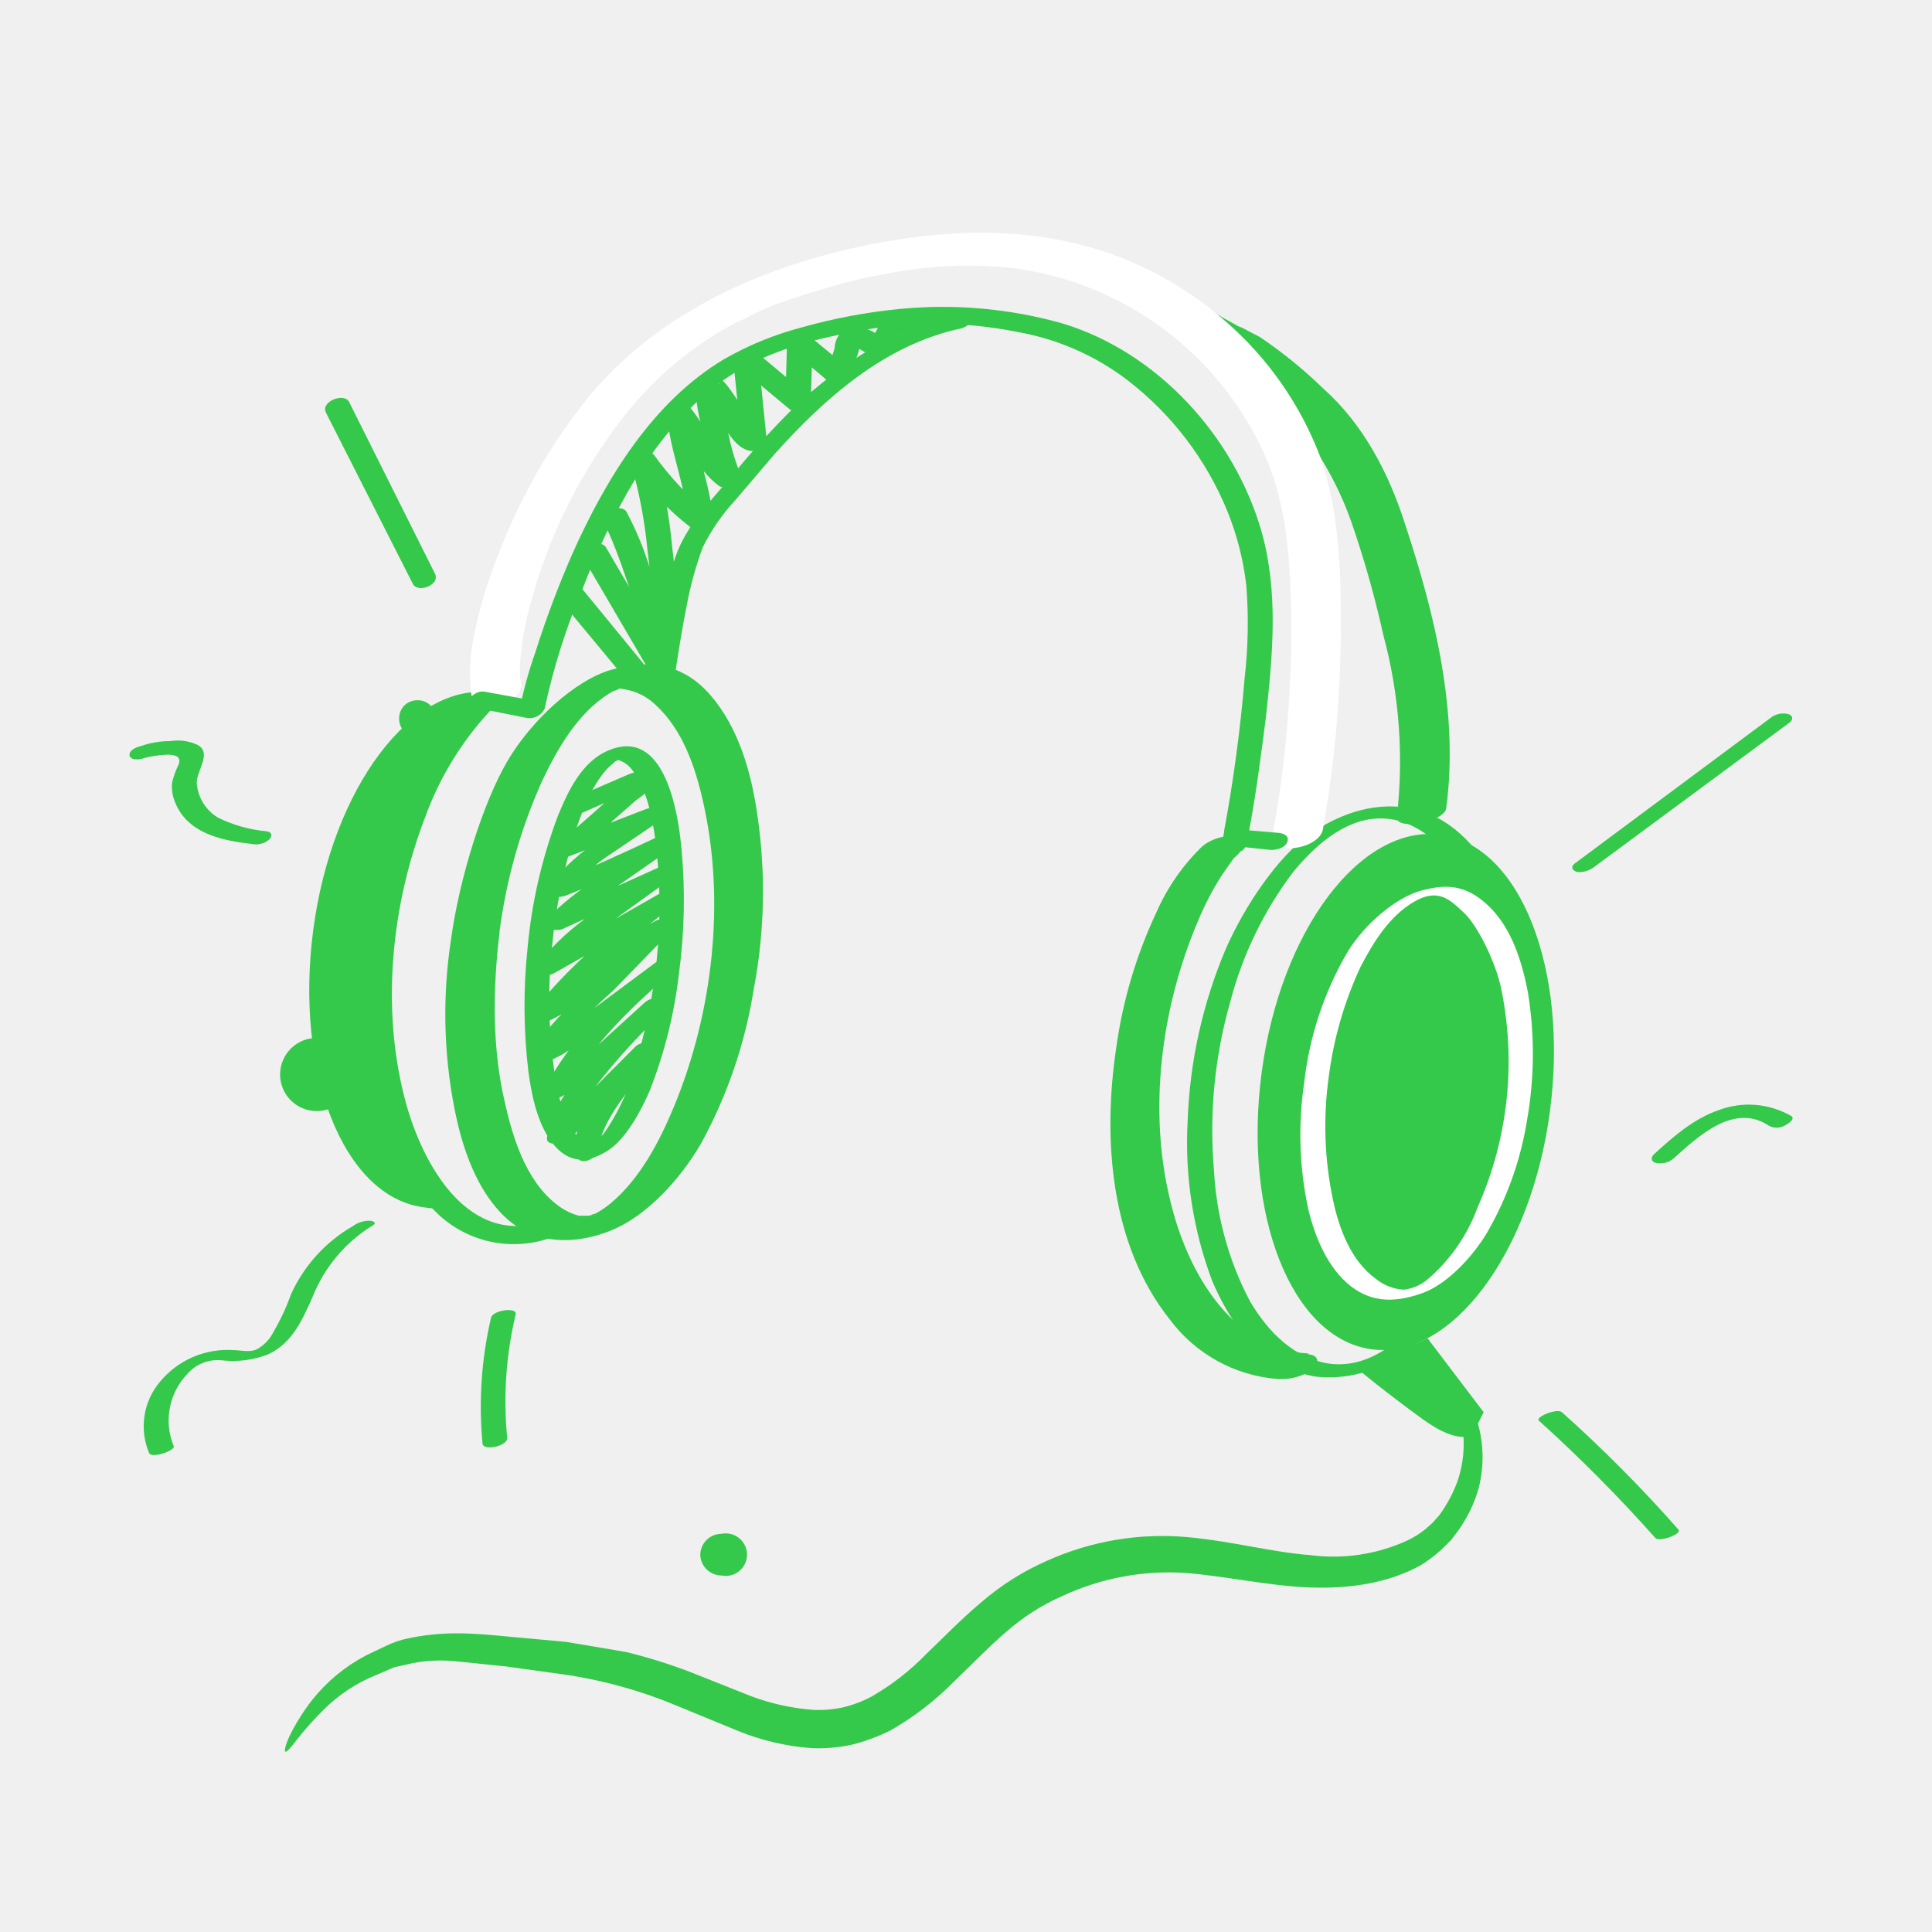
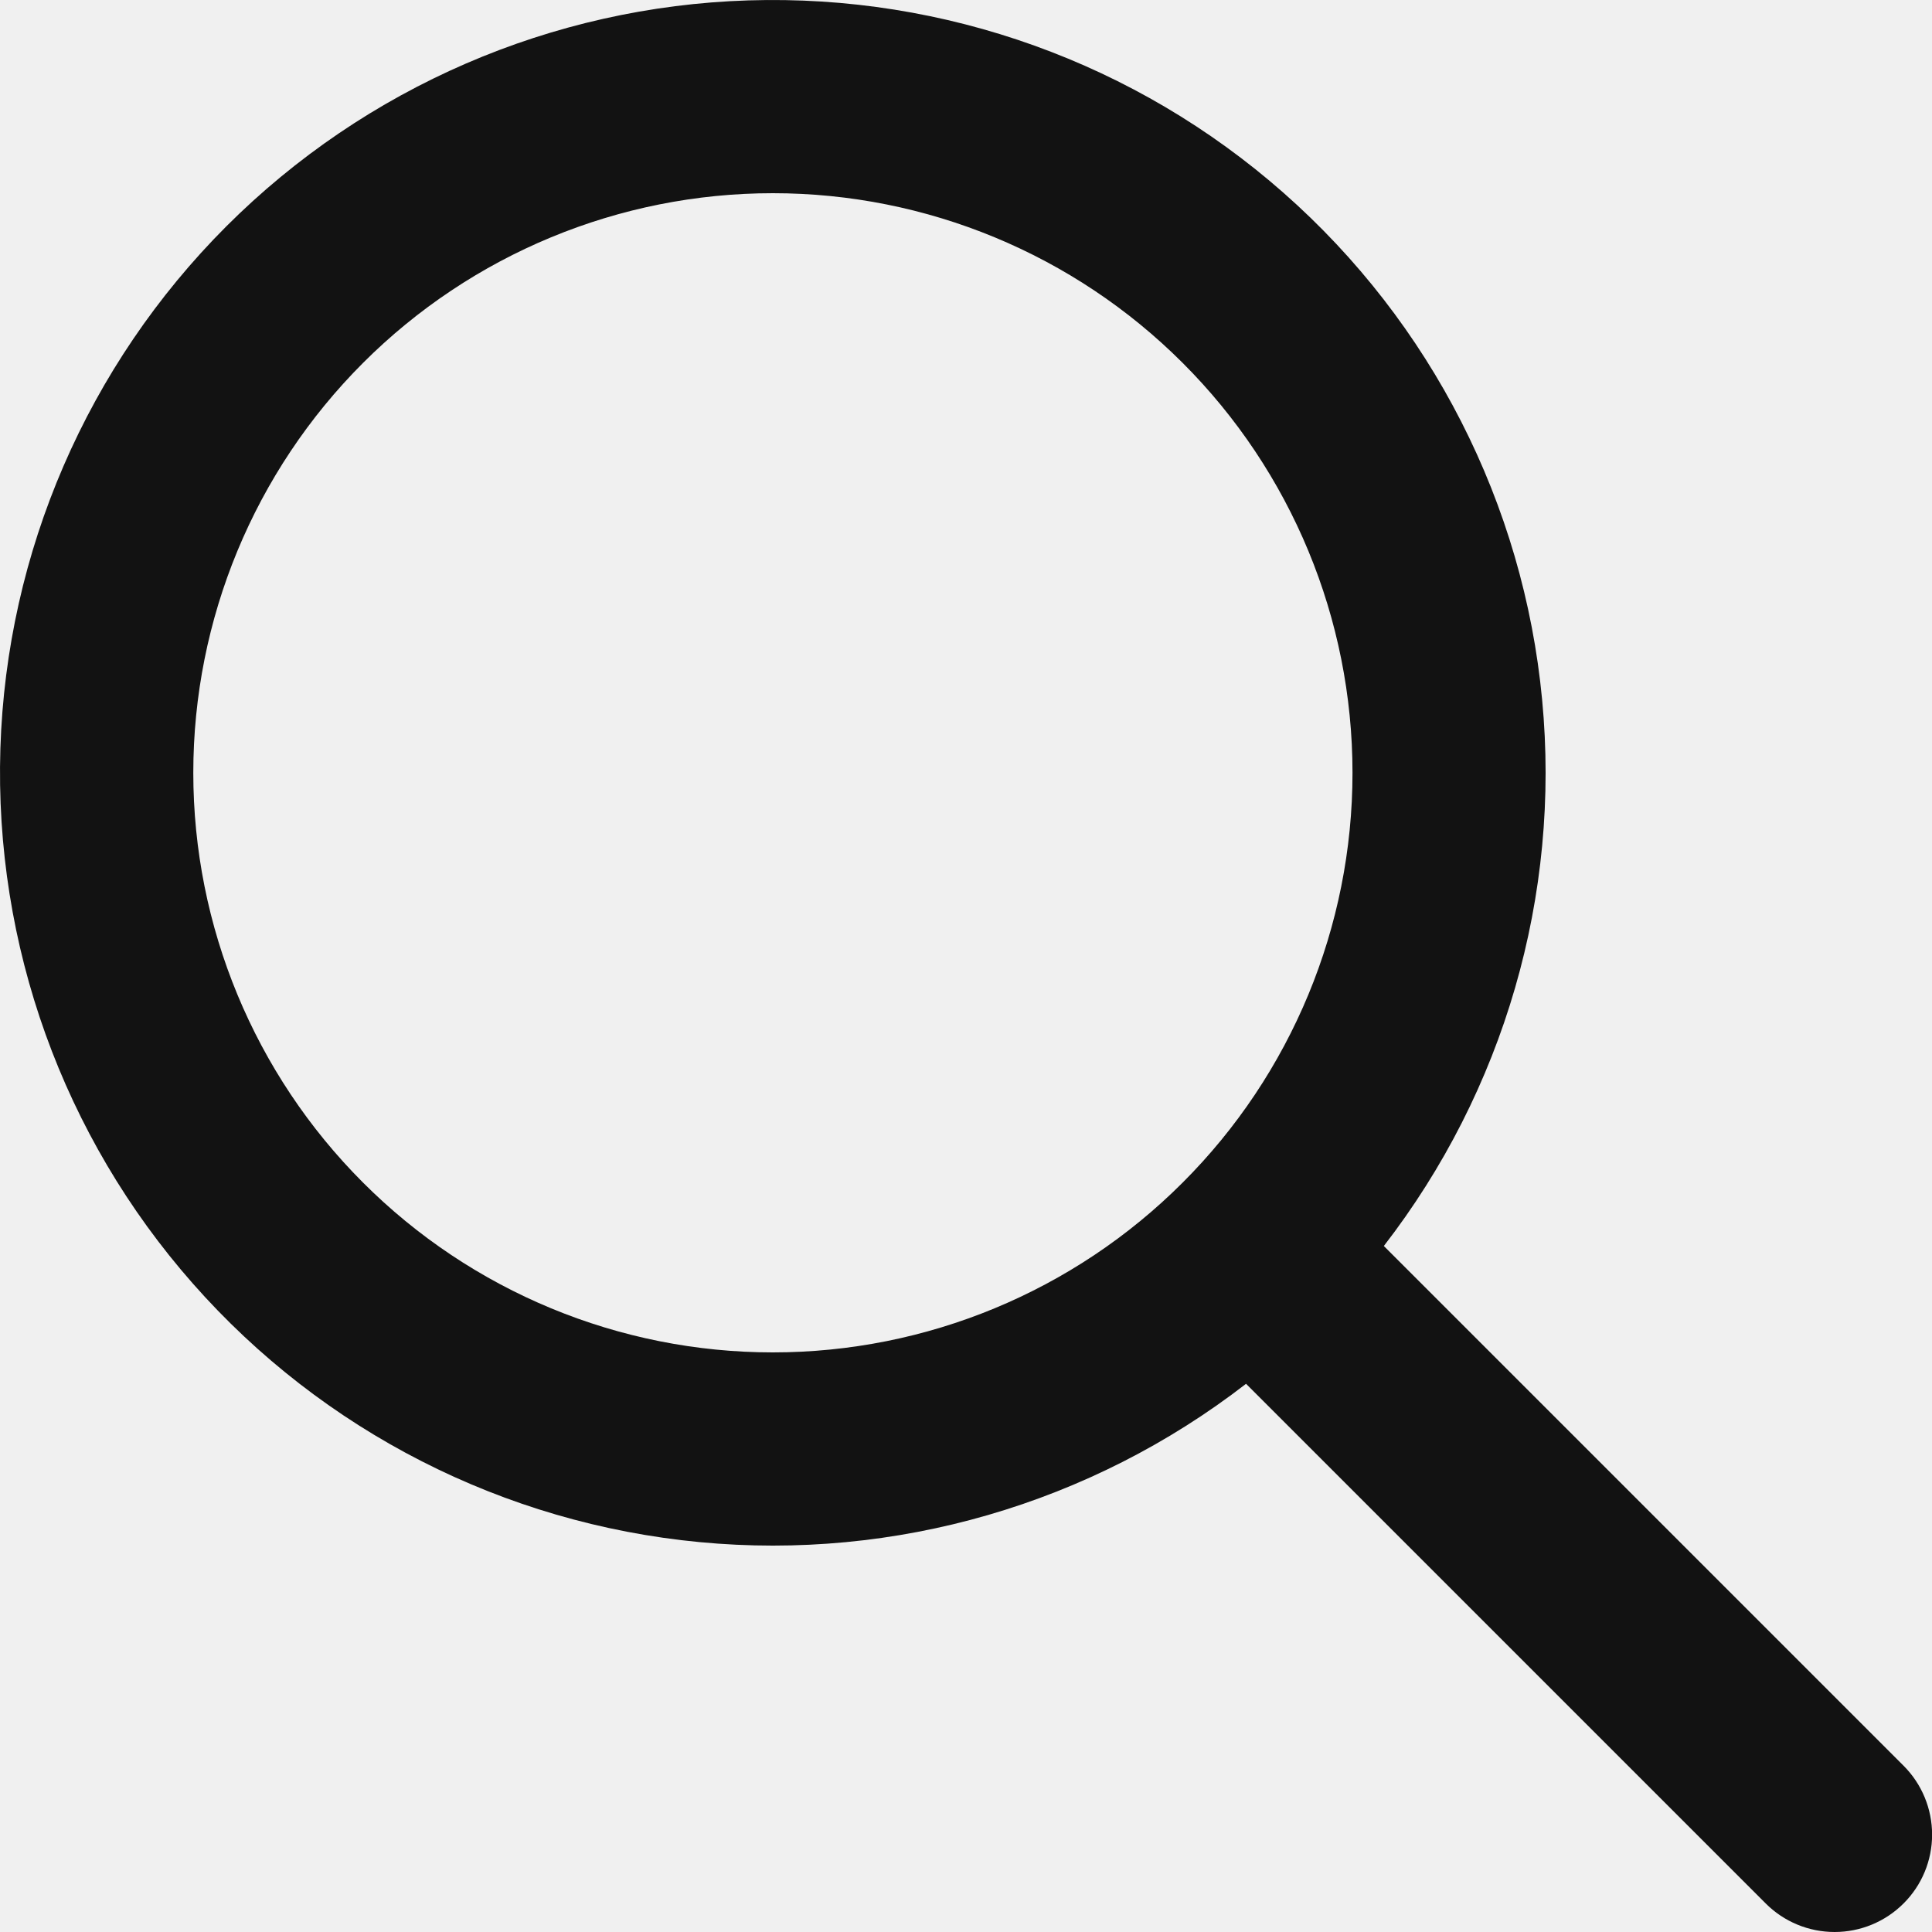
- <svg xmlns="http://www.w3.org/2000/svg" width="212" height="212" viewBox="0 0 212 212" fill="none">
-   <g id="vibrating-headphone 1">
-     <path id="Vector" d="M47.72 62.933L38.294 44.08C37.734 43.053 35.12 44.08 35.773 45.293L45.294 64.053C45.853 65.173 48.373 64.146 47.72 62.933ZM174.933 95.133L196.4 79.266C196.866 78.893 196.68 78.426 196.119 78.333C195.793 78.267 195.456 78.275 195.133 78.356C194.81 78.436 194.509 78.588 194.252 78.8L172.786 94.76C172.32 95.133 172.507 95.506 173.066 95.693C173.735 95.736 174.398 95.537 174.933 95.133ZM183.613 127.146C186.319 124.72 190.24 120.986 194.067 123.506C194.337 123.661 194.642 123.743 194.954 123.743C195.265 123.743 195.571 123.661 195.84 123.506C196.027 123.413 197.053 122.853 196.587 122.48C195.382 121.779 194.036 121.356 192.648 121.243C191.259 121.129 189.862 121.329 188.56 121.826C185.853 122.76 183.613 124.72 181.467 126.68C181.094 127.053 181.187 127.519 181.747 127.612C182.073 127.679 182.41 127.671 182.732 127.59C183.056 127.51 183.357 127.358 183.613 127.146ZM29.24 91.213C27.39 91.046 25.587 90.54 23.92 89.72C23.253 89.316 22.692 88.758 22.285 88.092C21.879 87.426 21.64 86.671 21.587 85.893C21.587 84.493 23.36 82.533 21.587 81.693C20.679 81.291 19.674 81.162 18.694 81.32C17.581 81.316 16.475 81.505 15.427 81.88C14.96 81.973 14.12 82.346 14.214 82.906C14.307 83.466 15.427 83.373 15.8 83.186C16.624 82.971 17.469 82.846 18.32 82.813C19.067 82.813 19.907 82.906 19.627 83.84C19.296 84.492 19.045 85.181 18.88 85.893C18.806 86.66 18.935 87.432 19.254 88.133C20.654 91.493 24.387 92.24 27.654 92.613C27.98 92.679 28.317 92.671 28.64 92.59C28.963 92.51 29.263 92.358 29.52 92.146C29.894 91.773 29.894 91.306 29.24 91.213ZM53.88 144.6C52.827 149.124 52.512 153.788 52.947 158.413C53.04 159.252 55.747 158.693 55.654 157.76C55.212 153.228 55.528 148.654 56.587 144.226C56.774 143.386 54.067 143.759 53.88 144.6ZM38.76 134.519C35.765 136.235 33.382 138.846 31.947 141.986C31.428 143.445 30.772 144.851 29.987 146.186C29.648 146.869 29.132 147.449 28.494 147.866C27.654 148.52 26.534 148.147 25.6 148.147C24.085 148.047 22.567 148.308 21.172 148.908C19.777 149.508 18.544 150.431 17.574 151.599C16.665 152.665 16.07 153.963 15.856 155.348C15.642 156.732 15.816 158.149 16.36 159.44C16.64 160.093 19.254 159.159 19.067 158.693C18.518 157.368 18.366 155.913 18.631 154.504C18.897 153.095 19.567 151.794 20.56 150.76C21.018 150.231 21.596 149.819 22.246 149.56C22.895 149.3 23.597 149.199 24.294 149.266C26.032 149.47 27.795 149.246 29.427 148.613C32.04 147.399 33.16 144.88 34.28 142.359C35.559 139.112 37.85 136.363 40.813 134.519C41.373 134.239 41.094 134.053 40.72 133.96C40.022 133.911 39.328 134.109 38.76 134.519ZM34.747 121.919C36.964 121.919 38.761 120.122 38.761 117.906C38.761 115.689 36.964 113.893 34.747 113.893C32.531 113.893 30.734 115.689 30.734 117.906C30.734 120.122 32.531 121.919 34.747 121.919ZM43.8 78.8C43.787 79.065 43.829 79.33 43.922 79.579C44.014 79.827 44.157 80.054 44.34 80.246C44.523 80.438 44.744 80.591 44.988 80.695C45.232 80.8 45.495 80.853 45.76 80.853C46.03 80.853 46.297 80.8 46.546 80.697C46.795 80.594 47.021 80.442 47.212 80.252C47.403 80.061 47.554 79.835 47.657 79.586C47.76 79.336 47.813 79.069 47.813 78.8C47.814 78.534 47.76 78.272 47.656 78.028C47.552 77.783 47.399 77.563 47.207 77.38C47.015 77.196 46.788 77.054 46.539 76.961C46.29 76.868 46.025 76.827 45.76 76.84C45.503 76.84 45.248 76.89 45.01 76.989C44.772 77.087 44.556 77.232 44.374 77.414C44.192 77.596 44.048 77.812 43.949 78.05C43.851 78.287 43.8 78.542 43.8 78.8ZM76.84 170.64C76.864 171.242 77.121 171.812 77.555 172.229C77.991 172.646 78.57 172.88 79.173 172.88C79.512 172.949 79.862 172.941 80.198 172.857C80.533 172.775 80.847 172.618 81.114 172.399C81.382 172.18 81.597 171.905 81.746 171.593C81.969 171.122 82.028 170.589 81.914 170.08C81.8 169.572 81.518 169.116 81.114 168.786C80.847 168.567 80.533 168.411 80.198 168.328C79.862 168.244 79.512 168.237 79.173 168.306C78.554 168.306 77.961 168.552 77.523 168.99C77.086 169.427 76.84 170.021 76.84 170.64Z" fill="#34C94B" />
-     <path id="Vector_2" d="M31.293 192.199C31.48 192.292 31.853 191.826 32.507 190.986C33.43 189.803 34.427 188.681 35.493 187.626C37.145 185.974 39.113 184.672 41.28 183.8L43.24 182.959L45.293 182.493C46.893 182.192 48.529 182.129 50.147 182.306L55.56 182.866L61.627 183.706C65.957 184.312 70.192 185.472 74.227 187.159L81.04 189.959C83.602 190.995 86.31 191.625 89.067 191.826C90.539 191.887 92.013 191.762 93.453 191.453C94.937 191.079 96.376 190.547 97.746 189.866C100.278 188.412 102.601 186.622 104.653 184.546C106.706 182.586 108.479 180.719 110.439 179.039C112.279 177.424 114.357 176.101 116.6 175.119C120.827 173.155 125.482 172.288 130.133 172.6C134.613 172.973 139.093 173.999 143.573 174.186C148.053 174.373 152.346 173.719 155.893 171.759C156.725 171.244 157.506 170.65 158.226 169.986L159.253 168.96L160.093 167.839C161.049 166.474 161.774 164.96 162.239 163.36C162.917 160.776 162.819 158.049 161.96 155.519C161.403 153.974 160.51 152.572 159.347 151.413C158.599 150.666 158.04 150.293 157.946 150.386C157.853 150.48 158.133 151.039 158.693 151.88C159.419 153.175 159.983 154.554 160.373 155.986C160.808 158.197 160.647 160.484 159.906 162.612C159.421 163.909 158.761 165.133 157.946 166.253L157.199 167.093L156.36 167.839C155.755 168.318 155.098 168.725 154.4 169.053C151.072 170.569 147.385 171.118 143.759 170.64C139.746 170.359 135.36 169.146 130.413 168.68C125.079 168.18 119.706 169.08 114.827 171.293C112.253 172.426 109.863 173.936 107.733 175.772C105.493 177.639 103.626 179.599 101.666 181.466C99.902 183.291 97.891 184.862 95.693 186.133C94.692 186.674 93.626 187.082 92.52 187.347C91.448 187.582 90.35 187.676 89.253 187.626C86.923 187.453 84.629 186.95 82.44 186.133L75.626 183.426C73.37 182.57 71.064 181.853 68.72 181.279L62.093 180.16L55.933 179.599C53.973 179.412 52.107 179.226 50.147 179.226C48.328 179.223 46.513 179.41 44.733 179.786C43.893 179.967 43.079 180.249 42.307 180.626L40.16 181.652C37.886 182.847 35.884 184.499 34.28 186.506C33.305 187.754 32.46 189.099 31.76 190.519C31.293 191.546 31.2 192.106 31.293 192.199ZM55.187 76.186L53.973 76C45.2 74.786 36.427 86.453 34.373 102.04C32.32 117.626 37.64 131.252 46.413 132.466C47.627 132.653 51.173 133.026 50.147 132.186C44.547 127.613 44.173 120.986 41.84 113.24C39.507 105.493 45.107 90.093 48.187 83.56C51.267 77.026 55.187 76.186 55.187 76.186Z" fill="#34C94B" />
-     <path id="Vector_3" d="M158.693 88.693C160.093 78.24 157.48 67.506 154.213 57.613C152.44 52.013 149.639 46.6 145.253 42.68C143.094 40.577 140.751 38.672 138.253 36.987L136.293 35.96C135.453 35.587 136.479 36.053 136.013 35.867L134.146 34.84C132.373 33.72 130.599 32.6 128.733 31.573C127.451 30.652 126.074 29.869 124.626 29.24C123.344 28.992 122.015 29.224 120.893 29.893C120.24 30.173 119.12 31.107 120.24 31.573H120.427C120.706 31.666 120.147 31.387 120.52 31.573L121.173 31.947L123.319 33.16L128.266 36.147L131.627 38.013C134.154 39.361 136.478 41.057 138.532 43.053C140.745 44.856 142.692 46.962 144.319 49.306C145.939 51.752 147.255 54.384 148.24 57.147C149.665 61.243 150.849 65.419 151.786 69.653C153.542 76.156 154.049 82.934 153.279 89.626C153.093 91.213 158.506 90.186 158.693 88.693ZM59.293 134.146C50.893 136.573 46.04 127.053 44.36 120.333C41.84 110.439 42.96 99.333 46.6 89.813C48.263 85.168 50.905 80.935 54.347 77.4C54.456 77.307 54.535 77.184 54.577 77.047C54.618 76.91 54.62 76.764 54.58 76.626C54.541 76.489 54.463 76.365 54.355 76.271C54.248 76.176 54.115 76.115 53.973 76.093C53.65 75.983 53.302 75.968 52.971 76.051C52.64 76.134 52.34 76.311 52.107 76.56C44.547 83.746 41.28 95.04 40.533 105.026C40.016 110.341 40.395 115.704 41.653 120.893C42.68 124.999 44.36 129.199 47.16 132.28C48.687 134.064 50.7 135.366 52.953 136.029C55.206 136.691 57.603 136.686 59.853 136.013C61.44 135.546 60.973 133.586 59.293 134.146Z" fill="#34C94B" />
-     <path id="Vector_4" d="M49.493 103.066C48.543 109.232 48.669 115.516 49.867 121.639C50.707 125.933 52.293 130.693 55.56 133.68C58.827 136.666 63.307 136.573 67.133 134.987C70.96 133.4 74.6 129.48 76.933 125.466C79.826 120.179 81.783 114.432 82.72 108.479C83.918 102.168 84.044 95.7 83.093 89.347C82.44 84.773 81.04 79.826 77.96 76.28C74.88 72.733 71.147 72.36 67.133 73.48C63.12 74.6 58.267 79.08 55.653 83.56C53.04 88.04 50.427 96.253 49.493 103.066C49.214 104.746 54.627 103.813 54.813 102.226C55.553 96.521 57.125 90.955 59.48 85.706C61.16 82.16 63.4 78.24 66.853 76.093L67.507 75.72C66.947 76 68.253 75.533 67.6 75.72L68.067 75.533C67.32 75.72 67.973 75.533 68.16 75.533C68.347 75.533 67.973 75.626 68.16 75.626C68.347 75.626 67.973 75.533 68.44 75.626C69.737 75.816 70.943 76.403 71.893 77.306C74.88 80.013 76.28 84.12 77.12 87.853C79.64 98.773 78.24 111.093 73.947 121.453C72.36 125.279 70.213 129.386 66.947 132.093C66.369 132.562 65.743 132.969 65.08 133.307C64.053 133.587 65.827 132.932 65.08 133.307L64.52 133.493C65.267 133.307 64.613 133.4 64.427 133.4H63.493C62.832 133.217 62.202 132.933 61.627 132.559C57.987 130.133 56.4 125.373 55.467 121.266C53.973 115.106 54.067 108.573 54.813 102.32C55.093 100.453 49.68 101.48 49.493 103.066ZM143.573 148.52C134.987 148.052 130.226 139.28 128.453 131.906C125.933 121.826 127.427 110.533 131.44 101.106C132.161 99.353 133.035 97.666 134.053 96.066L135.36 94.2C135.601 94.006 135.82 93.787 136.013 93.546L136.199 93.36H136.293C137.04 92.706 136.947 91.96 135.826 91.773C134.465 91.6 133.091 91.969 132 92.8C129.816 94.892 128.071 97.399 126.866 100.173C124.662 104.87 123.184 109.873 122.48 115.013C120.986 124.999 121.827 136.573 128.36 144.786C129.754 146.659 131.533 148.211 133.578 149.338C135.623 150.466 137.885 151.141 140.214 151.319C141.566 151.401 142.909 151.04 144.04 150.293C144.786 149.639 144.786 148.706 143.573 148.613V148.52Z" fill="#34C94B" />
-     <path id="Vector_5" d="M145.906 149.639C141.986 149.079 139.093 146.092 137.132 142.733C134.814 138.31 133.477 133.439 133.212 128.453C132.676 122.236 133.277 115.974 134.986 109.973C136.327 104.805 138.674 99.953 141.893 95.693C144.132 92.986 147.306 90 151.133 89.813C154.959 89.626 158.133 92.426 160.186 95.413C162.239 98.4 164.293 104.28 164.946 109.04C165.677 115.182 165.329 121.404 163.919 127.426C162.636 133.373 160.09 138.975 156.453 143.853C153.932 147.026 150.293 150.2 145.906 149.639C145.237 149.597 144.574 149.795 144.039 150.2C143.666 150.573 143.666 150.946 144.226 151.039C154.493 152.253 161.493 141.799 164.666 133.493C166.994 127.258 168.134 120.641 168.026 113.986C167.933 108.293 166.999 102.413 164.479 97.28C162.612 93.546 159.72 90 155.519 88.88C151.319 87.76 147.12 89.16 143.666 91.587C140.213 94.013 136.573 99.426 134.519 104.093C131.97 110.098 130.547 116.52 130.32 123.04C129.992 129.013 130.914 134.989 133.026 140.587C134.706 144.507 137.32 148.52 141.426 150.2C142.327 150.577 143.265 150.859 144.226 151.039C144.573 151.093 144.93 151.072 145.268 150.976C145.606 150.878 145.92 150.71 146.186 150.48C146.56 150.107 146.56 149.732 145.906 149.639Z" fill="#34C94B" />
-     <path id="Vector_6" d="M138.439 117.719C136.386 133.307 141.706 146.84 150.48 148.053C159.253 149.266 168.026 137.506 170.079 121.92C172.132 106.333 166.813 92.706 158.04 91.586C149.266 90.466 140.492 102.133 138.439 117.719ZM168.866 155.893C173.359 159.951 177.628 164.251 181.652 168.773C182.12 169.24 184.639 168.306 184.173 167.839C180.172 163.295 175.902 158.993 171.386 154.959C170.826 154.493 168.399 155.519 168.866 155.893Z" fill="#34C94B" />
-     <path id="Vector_7" d="M149.173 150.386C149.173 150.386 151.973 152.72 156.08 155.707C160.186 158.693 161.586 157.387 161.586 157.387L162.8 154.959L156.639 146.84C155.616 147.382 154.514 147.761 153.372 147.959C152.537 148.029 151.727 148.283 151.001 148.703C150.275 149.123 149.651 149.698 149.173 150.386ZM57.893 104C57.411 108.531 57.442 113.102 57.987 117.626C58.36 120.333 59.013 123.599 60.88 125.747C62.747 127.893 64.893 127.426 66.76 126.213C68.627 124.999 70.307 122.013 71.333 119.586C72.936 115.478 74.003 111.18 74.507 106.799C75.112 102.282 75.205 97.711 74.787 93.173C74.413 89.066 72.92 79.733 66.76 82.346C63.867 83.56 62.373 86.733 61.253 89.44C59.477 94.118 58.347 99.016 57.893 104C57.8 105.026 60.507 104.466 60.6 103.626C60.999 99.641 61.78 95.702 62.933 91.866C63.773 89.253 64.8 86.36 66.667 84.306L67.507 83.56L67.88 83.373C67.973 83.28 67.693 83.28 67.787 83.373C68.422 83.566 68.979 83.958 69.373 84.493C70.96 86.546 71.52 89.533 71.893 91.96C72.913 99.937 72.278 108.039 70.027 115.759C69.373 118.725 68.17 121.543 66.48 124.067C66.009 124.741 65.405 125.312 64.707 125.747C64.987 125.652 64.8 125.652 64.613 125.652L63.68 124.999C61.72 123.133 61.16 119.773 60.787 117.253C60.165 112.736 60.103 108.159 60.6 103.626C60.693 102.6 57.987 103.066 57.893 104Z" fill="#34C94B" />
-     <path id="Vector_8" d="M154.867 149.079C154.774 149.266 154.774 149.453 154.679 149.639V149.359C154.679 149.432 154.664 149.503 154.631 149.568C154.598 149.633 154.551 149.689 154.493 149.732L154.679 149.453C154.517 149.662 154.33 149.85 154.12 150.013L154.4 149.826L153.84 150.2L154.213 150.013H154.026C153.883 150.054 153.751 150.125 153.639 150.221C153.526 150.318 153.435 150.438 153.374 150.573C153.288 150.66 153.24 150.778 153.24 150.899C153.24 151.021 153.288 151.139 153.374 151.226C153.473 151.32 153.59 151.393 153.718 151.441C153.846 151.49 153.983 151.512 154.12 151.506C154.295 151.547 154.476 151.551 154.653 151.52C154.829 151.488 154.997 151.42 155.147 151.319C155.712 151.087 156.221 150.737 156.64 150.293C156.884 150.093 157.076 149.836 157.2 149.546L157.48 148.706C157.484 148.597 157.46 148.488 157.411 148.39C157.363 148.293 157.29 148.209 157.2 148.147H156.266L155.24 148.52C155.054 148.706 154.774 148.893 154.774 149.173L154.867 149.079ZM157.106 152.067C157.012 152.253 157.012 152.44 156.919 152.626V152.346C156.919 152.418 156.902 152.491 156.87 152.555C156.838 152.62 156.791 152.676 156.733 152.72L156.919 152.44L156.36 152.999L156.639 152.813L156.08 153.186L156.453 152.999H156.266C156.123 153.039 155.991 153.111 155.878 153.208C155.765 153.304 155.675 153.424 155.613 153.559C155.528 153.646 155.48 153.764 155.48 153.886C155.48 154.008 155.528 154.126 155.613 154.213C155.712 154.307 155.83 154.381 155.958 154.428C156.086 154.476 156.223 154.498 156.36 154.493C156.713 154.53 157.069 154.464 157.387 154.306C157.934 154.042 158.437 153.696 158.879 153.279C159.066 152.999 159.347 152.813 159.44 152.533L159.72 151.692C159.723 151.583 159.699 151.475 159.651 151.378C159.602 151.28 159.53 151.195 159.44 151.133L158.972 150.946H158.506L157.48 151.319C157.292 151.506 157.012 151.692 157.012 151.973L157.106 152.067Z" fill="#34C94B" />
-     <path id="Vector_9" d="M143.106 118.84C142.421 123.465 142.579 128.177 143.573 132.746C144.319 135.826 145.719 139.186 148.24 141.146C150.76 143.106 153.466 142.827 156.08 141.893C158.693 140.96 161.493 138.066 163.173 135.267C165.374 131.461 166.861 127.286 167.56 122.946C168.384 118.288 168.416 113.523 167.653 108.854C167 105.493 165.879 101.853 163.36 99.426C160.839 97 158.599 97 155.893 97.746C153.186 98.493 149.732 101.386 147.866 104.466C145.29 108.871 143.668 113.768 143.106 118.84C143.013 119.12 145.719 118.933 145.813 118.092C146.348 113.958 147.513 109.929 149.266 106.146C150.666 103.44 152.44 100.546 155.146 98.96C157.853 97.373 159.159 98.773 160.653 100.173C162.146 101.573 164.013 105.4 164.666 108.199C166.415 116.351 165.533 124.848 162.146 132.466C161.023 135.54 159.126 138.272 156.639 140.399C155.897 141.02 154.988 141.41 154.026 141.52C152.897 141.453 151.818 141.028 150.946 140.306C148.24 138.346 146.933 134.799 146.279 131.72C145.331 127.239 145.173 122.627 145.813 118.092C145.813 117.906 143.2 118.092 143.106 118.84ZM145.16 91.026C146.557 83.141 147.213 75.141 147.12 67.133C147.12 61.44 146.746 55.56 144.88 50.147C142.689 44.378 139.096 39.246 134.426 35.213C129.528 30.915 123.619 27.928 117.253 26.533C109.973 24.947 102.786 25.413 95.506 26.813C84.026 29.147 72.919 33.907 65.08 42.96C60.838 48.084 57.435 53.849 55 60.04C53.564 63.463 52.5 67.03 51.826 70.68C51.576 72.348 51.513 74.038 51.64 75.72C51.64 75.906 51.733 76.093 51.733 76.28C52.386 78.52 57.8 77.12 57.146 74.787C57.124 74.629 57.093 74.473 57.053 74.32V73.013C57.207 70.544 57.646 68.102 58.36 65.733C60.181 59.119 63.185 52.89 67.226 47.347C70.258 43.036 74.131 39.385 78.613 36.613C79.566 36.007 80.564 35.477 81.599 35.027C82.776 34.39 83.992 33.829 85.24 33.347L88.6 32.227L92.706 31.013C95.532 30.304 98.4 29.774 101.293 29.427C104.611 29.054 107.961 29.054 111.28 29.427C117.166 30.214 122.759 32.474 127.539 35.998C132.32 39.522 136.133 44.196 138.626 49.587C140.866 54.346 141.426 59.76 141.613 64.8C141.928 73.584 141.302 82.376 139.746 91.026C139.774 91.188 139.741 91.355 139.653 91.493C139.185 94.013 144.692 93.266 145.16 91.026Z" fill="white" />
-     <path id="Vector_10" d="M52.293 77.68L57.893 78.8C58.272 78.839 58.654 78.762 58.987 78.579C59.321 78.395 59.591 78.114 59.76 77.773C60.735 73.232 62.141 68.794 63.96 64.52C67.04 56.587 71.24 48.373 77.867 42.867C82.253 39.227 87.666 37.547 93.173 36.52C99.262 35.229 105.551 35.197 111.653 36.427C116.107 37.214 120.303 39.071 123.88 41.84C128.616 45.53 132.314 50.386 134.613 55.933C135.709 58.589 136.431 61.385 136.759 64.24C137.024 67.629 136.962 71.036 136.573 74.413C136.108 80.016 135.361 85.592 134.333 91.12C134.315 91.438 134.253 91.752 134.146 92.053C134.053 92.52 134.706 92.8 135.08 92.8L139.466 93.266C140.026 93.266 140.96 93.08 141.24 92.426C141.52 91.773 140.96 91.493 140.399 91.4L136.013 91.026L136.947 91.773C137.786 87.48 138.346 83.093 138.907 78.706C139.653 71.893 140.306 64.987 138.439 58.36C135.453 47.907 127.053 38.667 116.6 35.493C110.778 33.85 104.7 33.312 98.68 33.907C95.017 34.266 91.393 34.953 87.853 35.96C84.914 36.737 82.089 37.898 79.453 39.413C71.613 44.08 66.48 52.573 62.84 60.693C61.278 64.257 59.907 67.903 58.733 71.613C58.032 73.594 57.471 75.621 57.053 77.68C57.057 77.73 57.051 77.781 57.035 77.829C57.019 77.877 56.994 77.922 56.96 77.96L58.827 76.933L53.227 75.906C52.013 75.626 50.427 77.4 52.293 77.68Z" fill="#34C94B" />
-     <path id="Vector_11" d="M61.44 65.826L68.72 74.6C69.094 75.16 70.027 74.973 70.493 74.787C70.96 74.6 71.614 73.947 71.147 73.48L63.96 64.707C63.709 64.481 63.393 64.341 63.057 64.308C62.722 64.274 62.384 64.348 62.093 64.52C61.72 64.707 61.067 65.36 61.44 65.826Z" fill="#34C94B" />
-     <path id="Vector_12" d="M63.96 61.16L71.333 73.76C71.893 74.693 74.506 73.76 73.853 72.64L66.48 60.04C65.919 59.106 63.306 60.04 63.96 61.16Z" fill="#34C94B" />
-     <path id="Vector_13" d="M102.693 35.493C102.519 35.21 102.27 34.981 101.973 34.833C101.676 34.684 101.343 34.622 101.013 34.653C100.453 34.56 99.426 34.933 99.053 34.653C98.639 34.441 98.162 34.39 97.713 34.51C97.264 34.631 96.877 34.915 96.626 35.307C96.253 36.24 95.693 37.08 95.319 38.107L97.653 37.453C96.253 36.707 94.386 35.213 92.706 36.147C92.367 36.373 92.088 36.678 91.893 37.035C91.698 37.393 91.593 37.793 91.586 38.2C91.306 39.227 90.84 40.253 90.653 41.28L93.266 40.627C91.866 39.32 90.373 38.2 88.973 36.987C87.573 35.773 86.453 36.52 86.359 37.64L86.173 44.173L88.6 43.333L82.906 38.573C82.159 37.92 80.386 38.667 80.479 39.693L81.413 48.933L82.159 47.72C83.559 48 83.933 48 83.466 47.627L83.093 47.16C82.792 46.858 82.54 46.512 82.346 46.133L80.666 43.52C79.826 42.307 78.333 39.88 76.559 41.653C74.786 43.427 76.186 42.773 76.373 43.427C76.461 44.499 76.648 45.562 76.933 46.6C77.217 48.779 77.781 50.912 78.613 52.947L80.946 51.733C78.706 50.053 77.586 46.973 75.813 44.827C75.253 44.08 73.2 44.453 73.2 45.48C73.48 49.493 75.253 53.227 75.439 57.24L77.866 56.4C75.565 54.534 73.525 52.368 71.799 49.96C71.24 49.12 68.906 49.773 69.279 50.986C70.157 54.068 70.75 57.224 71.053 60.413C71.475 63.631 71.662 66.875 71.613 70.12L74.226 69.373C72.919 67.413 72.266 64.893 71.426 62.746C70.759 60.449 69.852 58.228 68.719 56.12C68.066 55.187 65.453 56.213 66.2 57.333C66.946 58.453 68.159 61.813 68.906 64.053C69.653 66.293 70.4 68.626 71.706 70.587C73.013 72.546 74.32 70.867 74.32 69.84C74.365 66.564 74.178 63.289 73.76 60.04C73.457 56.727 72.864 53.448 71.986 50.24L69.373 51.173C71.174 53.72 73.345 55.985 75.813 57.893C76.373 58.453 78.239 57.987 78.239 57.053C77.96 53.04 76.186 49.306 76 45.293L73.386 45.947C75.253 48.28 76.373 51.453 78.893 53.32C79.546 53.786 81.786 53.227 81.32 52.2C80.564 50.373 80.031 48.461 79.733 46.507C79.546 45.387 79.266 44.36 79.079 43.24C79.095 42.895 79.064 42.55 78.986 42.213C78.893 42.12 78.893 41.933 78.986 42.12C79.079 42.307 76.466 42.307 76.84 42.96C77.207 43.516 77.612 44.046 78.053 44.547C78.613 45.387 79.173 46.227 79.639 47.067C80.106 47.907 81.599 50.147 83.373 49.306C83.611 49.241 83.818 49.092 83.955 48.886C84.093 48.68 84.151 48.432 84.12 48.187L83.186 38.947L80.853 40.067L86.546 44.827C87.106 45.387 88.879 44.92 88.973 43.987L89.159 37.453L86.546 38.107C87.853 39.413 89.439 40.533 90.746 41.747C92.053 42.96 93.173 42.213 93.359 41.093C93.462 40.508 93.65 39.942 93.919 39.413C94.161 38.848 94.319 38.251 94.386 37.64C94.386 37.36 94.293 37.36 93.826 37.64C93.359 37.92 93.173 37.827 93.733 38.013L94.293 38.293L95.6 39.04C95.999 39.247 96.462 39.295 96.895 39.174C97.328 39.053 97.699 38.771 97.933 38.387C98.306 37.36 98.866 36.52 99.239 35.587L96.906 36.24C97.495 36.593 98.189 36.725 98.866 36.613C99.146 36.613 100.079 36.427 100.266 36.613C100.453 36.8 103.533 36.613 102.693 35.493ZM63.96 89.16L70.96 86.08H69.374C68.814 85.8 68.44 86.36 67.973 86.733L67.04 87.48L65.267 89.066C63.867 90.28 62.56 91.493 61.067 92.613C59.574 93.733 60.413 93.36 60.787 93.826C61.16 94.293 62.093 94.106 62.56 93.92L72.08 90.28L70.587 88.973C66.947 91.4 62.654 93.733 60.133 97.466C59.48 98.586 61.533 98.493 62 98.306C65.827 96.813 69.56 95.133 73.2 93.36L71.8 92.053L65.547 96.44C63.532 97.662 61.682 99.136 60.04 100.826C59.014 101.946 60.974 102.226 61.72 101.946C65.547 100.173 69.467 98.586 73.2 96.72L71.707 95.413L64.987 100.266C62.77 101.77 60.788 103.594 59.107 105.68C58.267 106.799 60.04 107.267 60.787 106.799L73.48 99.613L71.987 98.306C67.133 102.133 62.373 106.053 58.547 110.907C57.614 112.119 59.48 112.399 60.227 112.026C65.174 109.693 68.44 105.12 73.2 102.506L71.427 101.48C69.187 103.626 67.04 106.053 64.8 108.2C62.292 110.428 60.01 112.897 57.987 115.573C57.334 116.507 59.014 116.693 59.48 116.6C62.093 116.039 64.334 113.706 66.48 112.119L73.76 106.706L71.707 105.773C67.133 109.786 62.56 113.986 59.76 119.493C59.2 120.52 60.974 120.613 61.627 120.333C63.607 119.175 65.426 117.763 67.04 116.133L72.92 110.813L70.68 110.066C68.347 112.399 66.2 114.827 64.147 117.253C62.093 119.679 60.6 121.826 60.04 124.72C59.76 126.027 62.093 125.373 62.56 124.906C65.734 121.826 68.907 118.747 71.987 115.573L69.747 114.827L65.174 120.986C63.96 122.666 62.84 124.346 63.12 126.4C63.4 128.453 65.92 126.959 65.827 125.747C65.734 124.533 67.133 122.107 68.254 120.613L71.987 115.573C73.107 114.173 70.493 114.079 69.747 114.827L60.32 124.253L62.747 124.44C63.307 121.639 65.08 119.493 66.853 117.346C68.627 115.2 70.773 112.96 72.92 110.813C73.004 110.717 73.061 110.601 73.088 110.477C73.114 110.353 73.109 110.224 73.071 110.102C73.034 109.981 72.966 109.871 72.874 109.783C72.783 109.695 72.67 109.632 72.547 109.6C72.222 109.511 71.879 109.507 71.552 109.588C71.225 109.67 70.925 109.835 70.68 110.066L65.454 114.827C63.943 116.364 62.25 117.712 60.413 118.84L62.28 119.679C65.08 114.359 69.56 110.346 73.947 106.426C74.413 106.053 74.227 105.586 73.76 105.306C73.466 105.191 73.147 105.156 72.835 105.205C72.524 105.255 72.231 105.386 71.987 105.586L65.454 110.439L62.28 112.773C61.363 113.699 60.245 114.402 59.014 114.827L60.6 115.853C62.593 113.238 64.845 110.83 67.32 108.666L73.667 102.133C74.787 101.106 72.734 100.64 71.987 101.013C67.227 103.626 63.96 108.293 59.107 110.533L60.787 111.653C64.427 106.893 69.093 103.16 73.76 99.426C75.067 98.4 73.293 97.56 72.267 98.12L59.667 105.306L61.347 106.426C62.996 104.371 64.948 102.578 67.133 101.106L73.48 96.533C74.88 95.6 73.013 94.76 71.987 95.32L60.6 100.453L62.28 101.573C63.773 99.8 65.827 98.586 67.694 97.28L73.573 93.173C74.974 92.24 73.107 91.4 72.08 91.866C68.347 93.64 64.614 95.32 60.88 96.813L62.747 97.746C63.852 96.189 65.246 94.859 66.853 93.826L72.36 90.093C72.534 90.028 72.678 89.9 72.763 89.734C72.848 89.568 72.868 89.377 72.819 89.197C72.786 89.078 72.725 88.969 72.64 88.88C72.174 88.413 71.427 88.6 70.867 88.787L61.44 92.426L62.84 93.733C64.427 92.52 65.92 91.213 67.413 89.906L69.747 87.853C70.461 87.368 71.118 86.805 71.707 86.173C71.987 85.613 72.08 85.053 71.614 84.68C71.147 84.306 69.747 84.68 69 84.96L62.747 87.666C62.28 87.853 61.72 88.506 62.093 88.973C62.467 89.44 63.493 89.347 63.96 89.16Z" fill="#34C94B" />
-     <path id="Vector_14" d="M74.133 73.573C74.507 71.147 74.88 68.813 75.347 66.48C75.751 64.286 76.344 62.131 77.12 60.04C78.05 58.168 79.245 56.439 80.666 54.907L84.96 49.867C90.466 43.706 97.093 37.827 105.4 36.053C105.866 35.96 106.706 35.493 106.613 34.933C106.519 34.373 105.493 34.467 105.026 34.56C98.213 35.96 92.333 39.88 87.293 44.547C84.722 47.087 82.291 49.767 80.013 52.573C77.773 55.187 75.253 57.8 74.133 61.066C72.768 65.218 71.861 69.505 71.427 73.853C71.333 74.973 74.04 74.6 74.133 73.573Z" fill="#34C94B" />
-   </g>
+ <svg xmlns="http://www.w3.org/2000/svg" width="20" height="20" viewBox="0 0 20 20" fill="none">
+   <path fill-rule="evenodd" clip-rule="evenodd" d="M14.326 12.899L19.706 18.279C19.895 18.468 20.001 18.725 20.001 18.992C20.001 19.26 19.895 19.516 19.705 19.705C19.516 19.894 19.259 20 18.992 20C18.724 20 18.468 19.894 18.279 19.705L12.899 14.325C11.29 15.57 9.268 16.157 7.243 15.964C5.218 15.772 3.342 14.815 1.997 13.288C0.652 11.762 -0.06 9.781 0.004 7.747C0.068 5.714 0.905 3.782 2.343 2.343C3.782 0.905 5.714 0.068 7.747 0.004C9.781 -0.06 11.762 0.652 13.288 1.997C14.815 3.342 15.772 5.218 15.964 7.243C16.157 9.268 15.57 11.29 14.325 12.899H14.326ZM8.001 14C9.592 14 11.118 13.368 12.243 12.242C13.369 11.117 14.001 9.591 14.001 8C14.001 6.408 13.369 4.882 12.243 3.757C11.118 2.632 9.592 2 8.001 2C6.409 2 4.883 2.632 3.758 3.757C2.633 4.882 2.001 6.408 2.001 8C2.001 9.591 2.633 11.117 3.758 12.242C4.883 13.368 6.409 14 8.001 14Z" fill="#121212" />
</svg>
